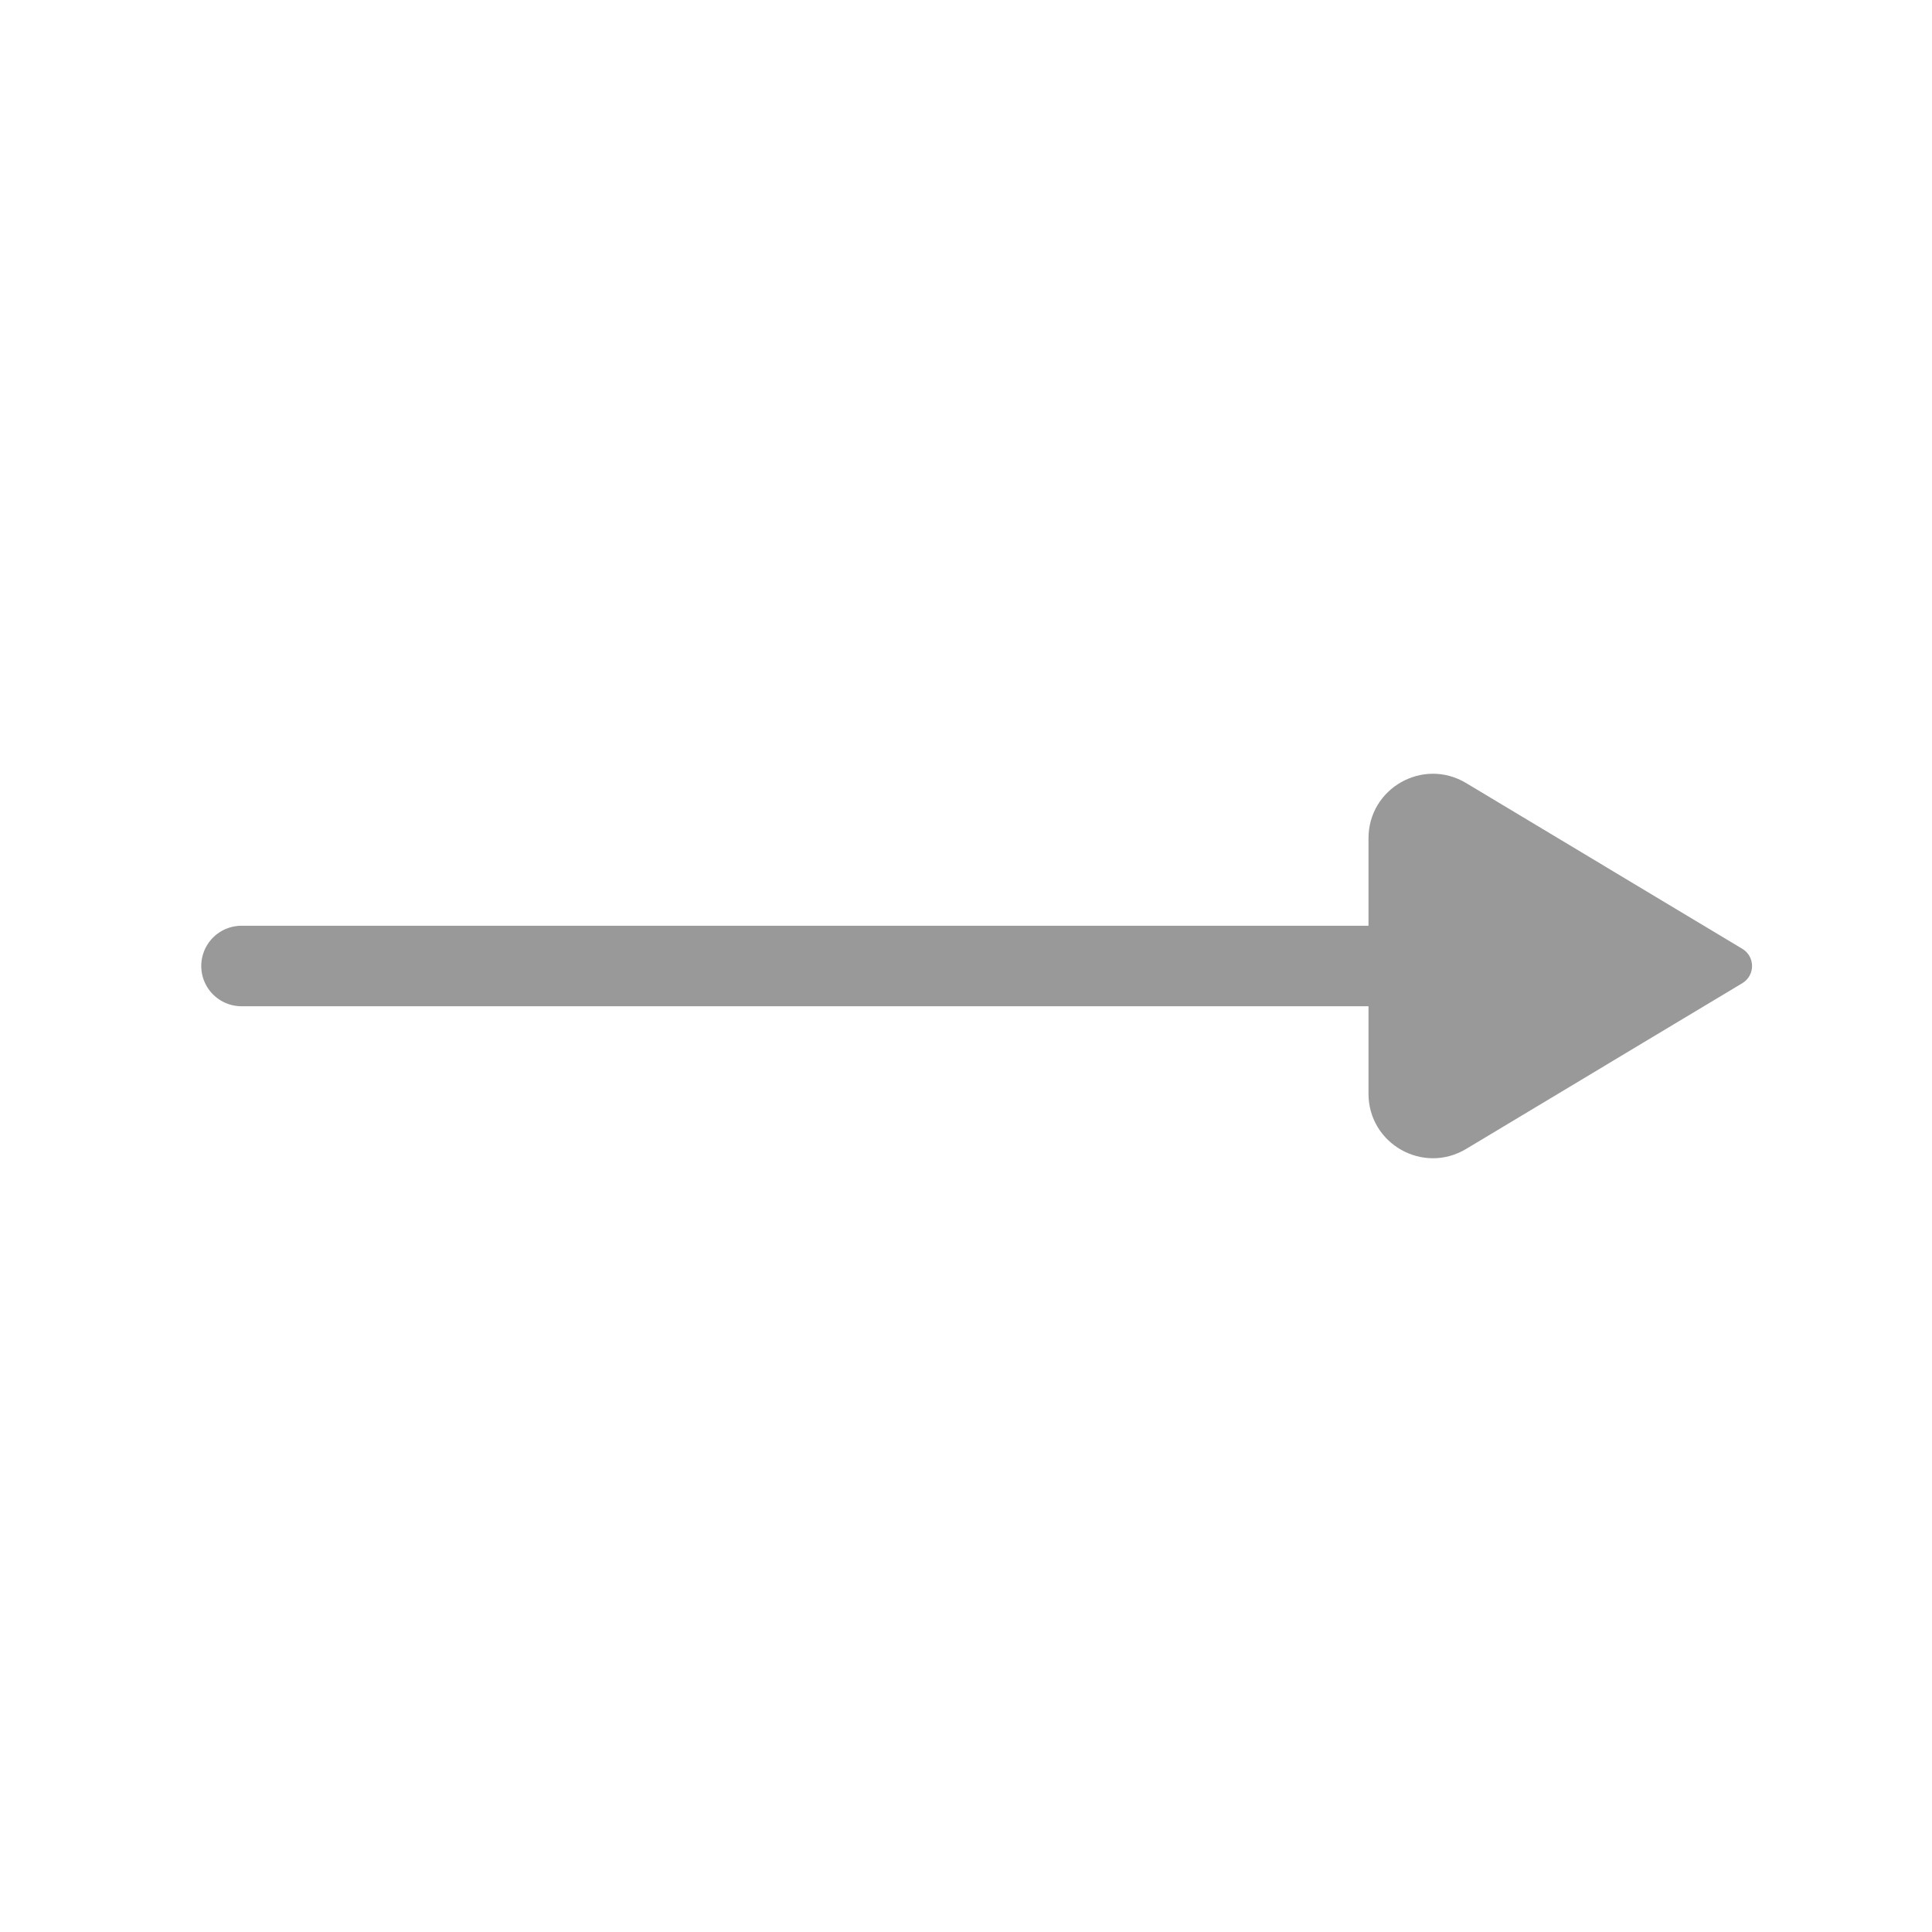
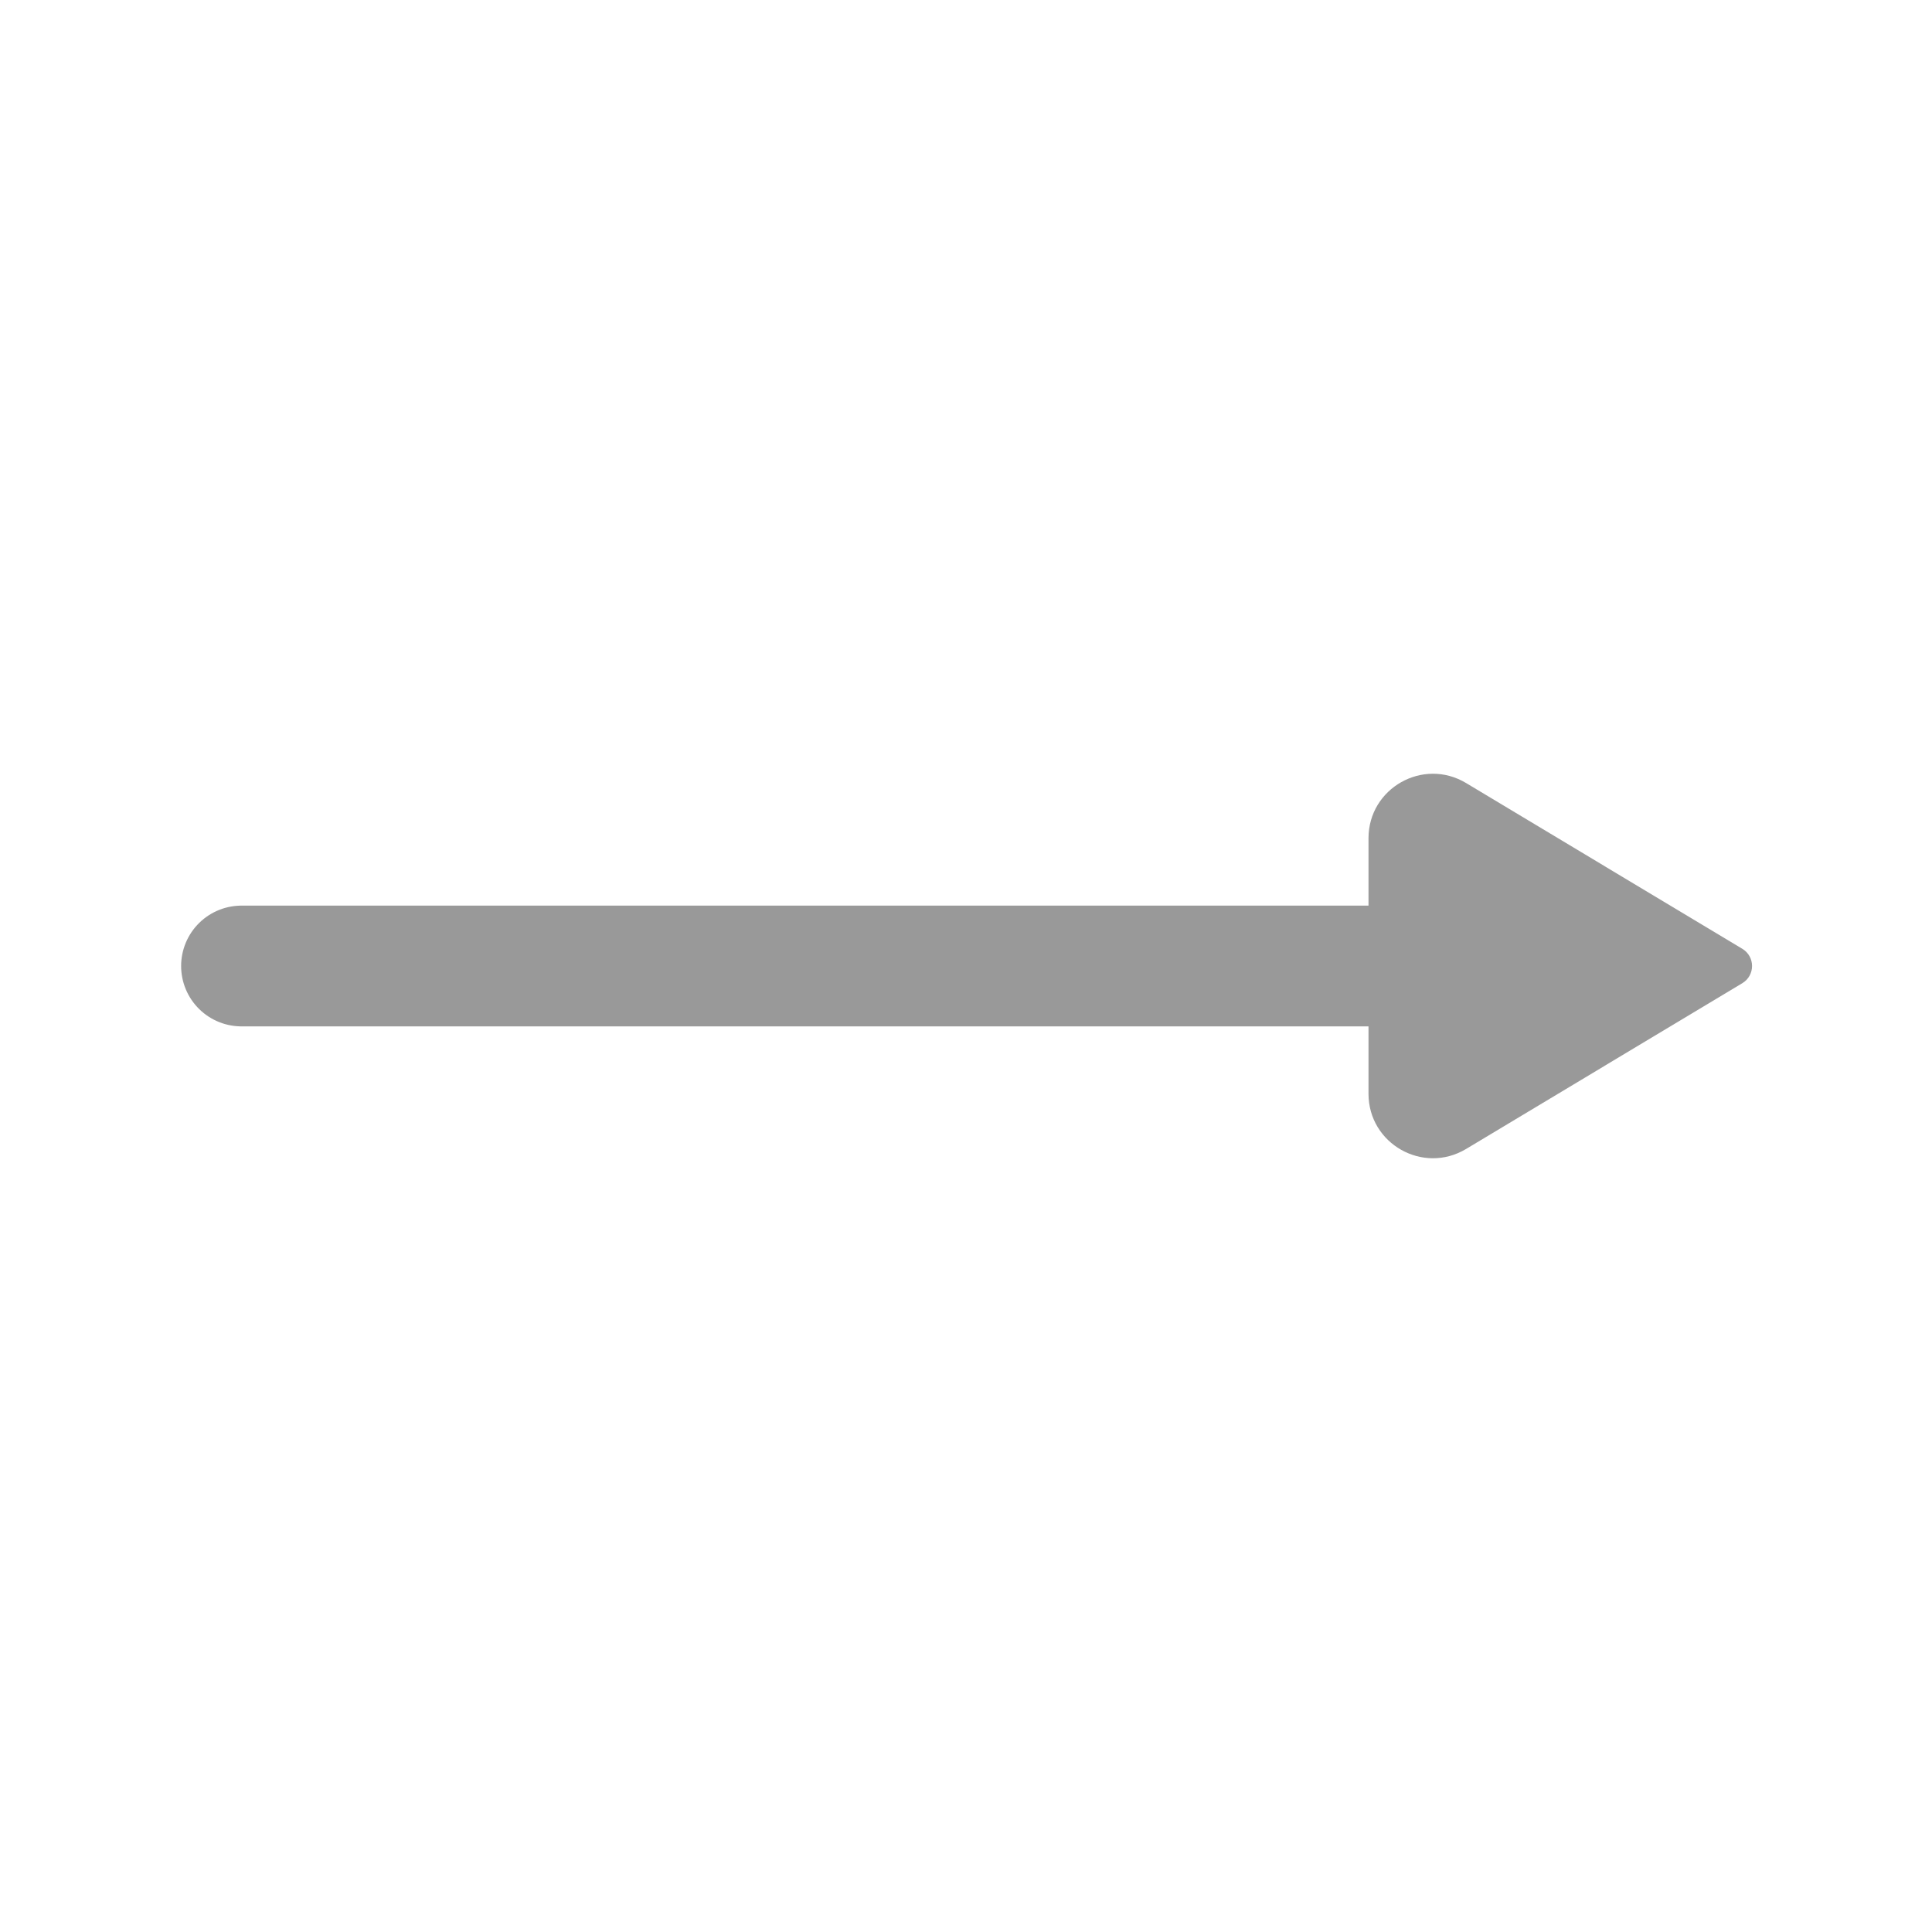
<svg xmlns="http://www.w3.org/2000/svg" width="24" height="24" viewBox="0 0 24 24" fill="none">
-   <path d="M17 12H3" stroke="#999999" stroke-linecap="round" stroke-linejoin="round" />
+   <path d="M17 12H3" stroke="#999999" stroke-width="1.5" stroke-linecap="round" stroke-linejoin="round" />
  <path d="M21.643 11.786L18.212 9.727C17.678 9.407 17 9.791 17 10.413V13.587C17 14.209 17.678 14.593 18.212 14.273L21.643 12.214C21.805 12.117 21.805 11.883 21.643 11.786Z" fill="#999999" />
</svg>
